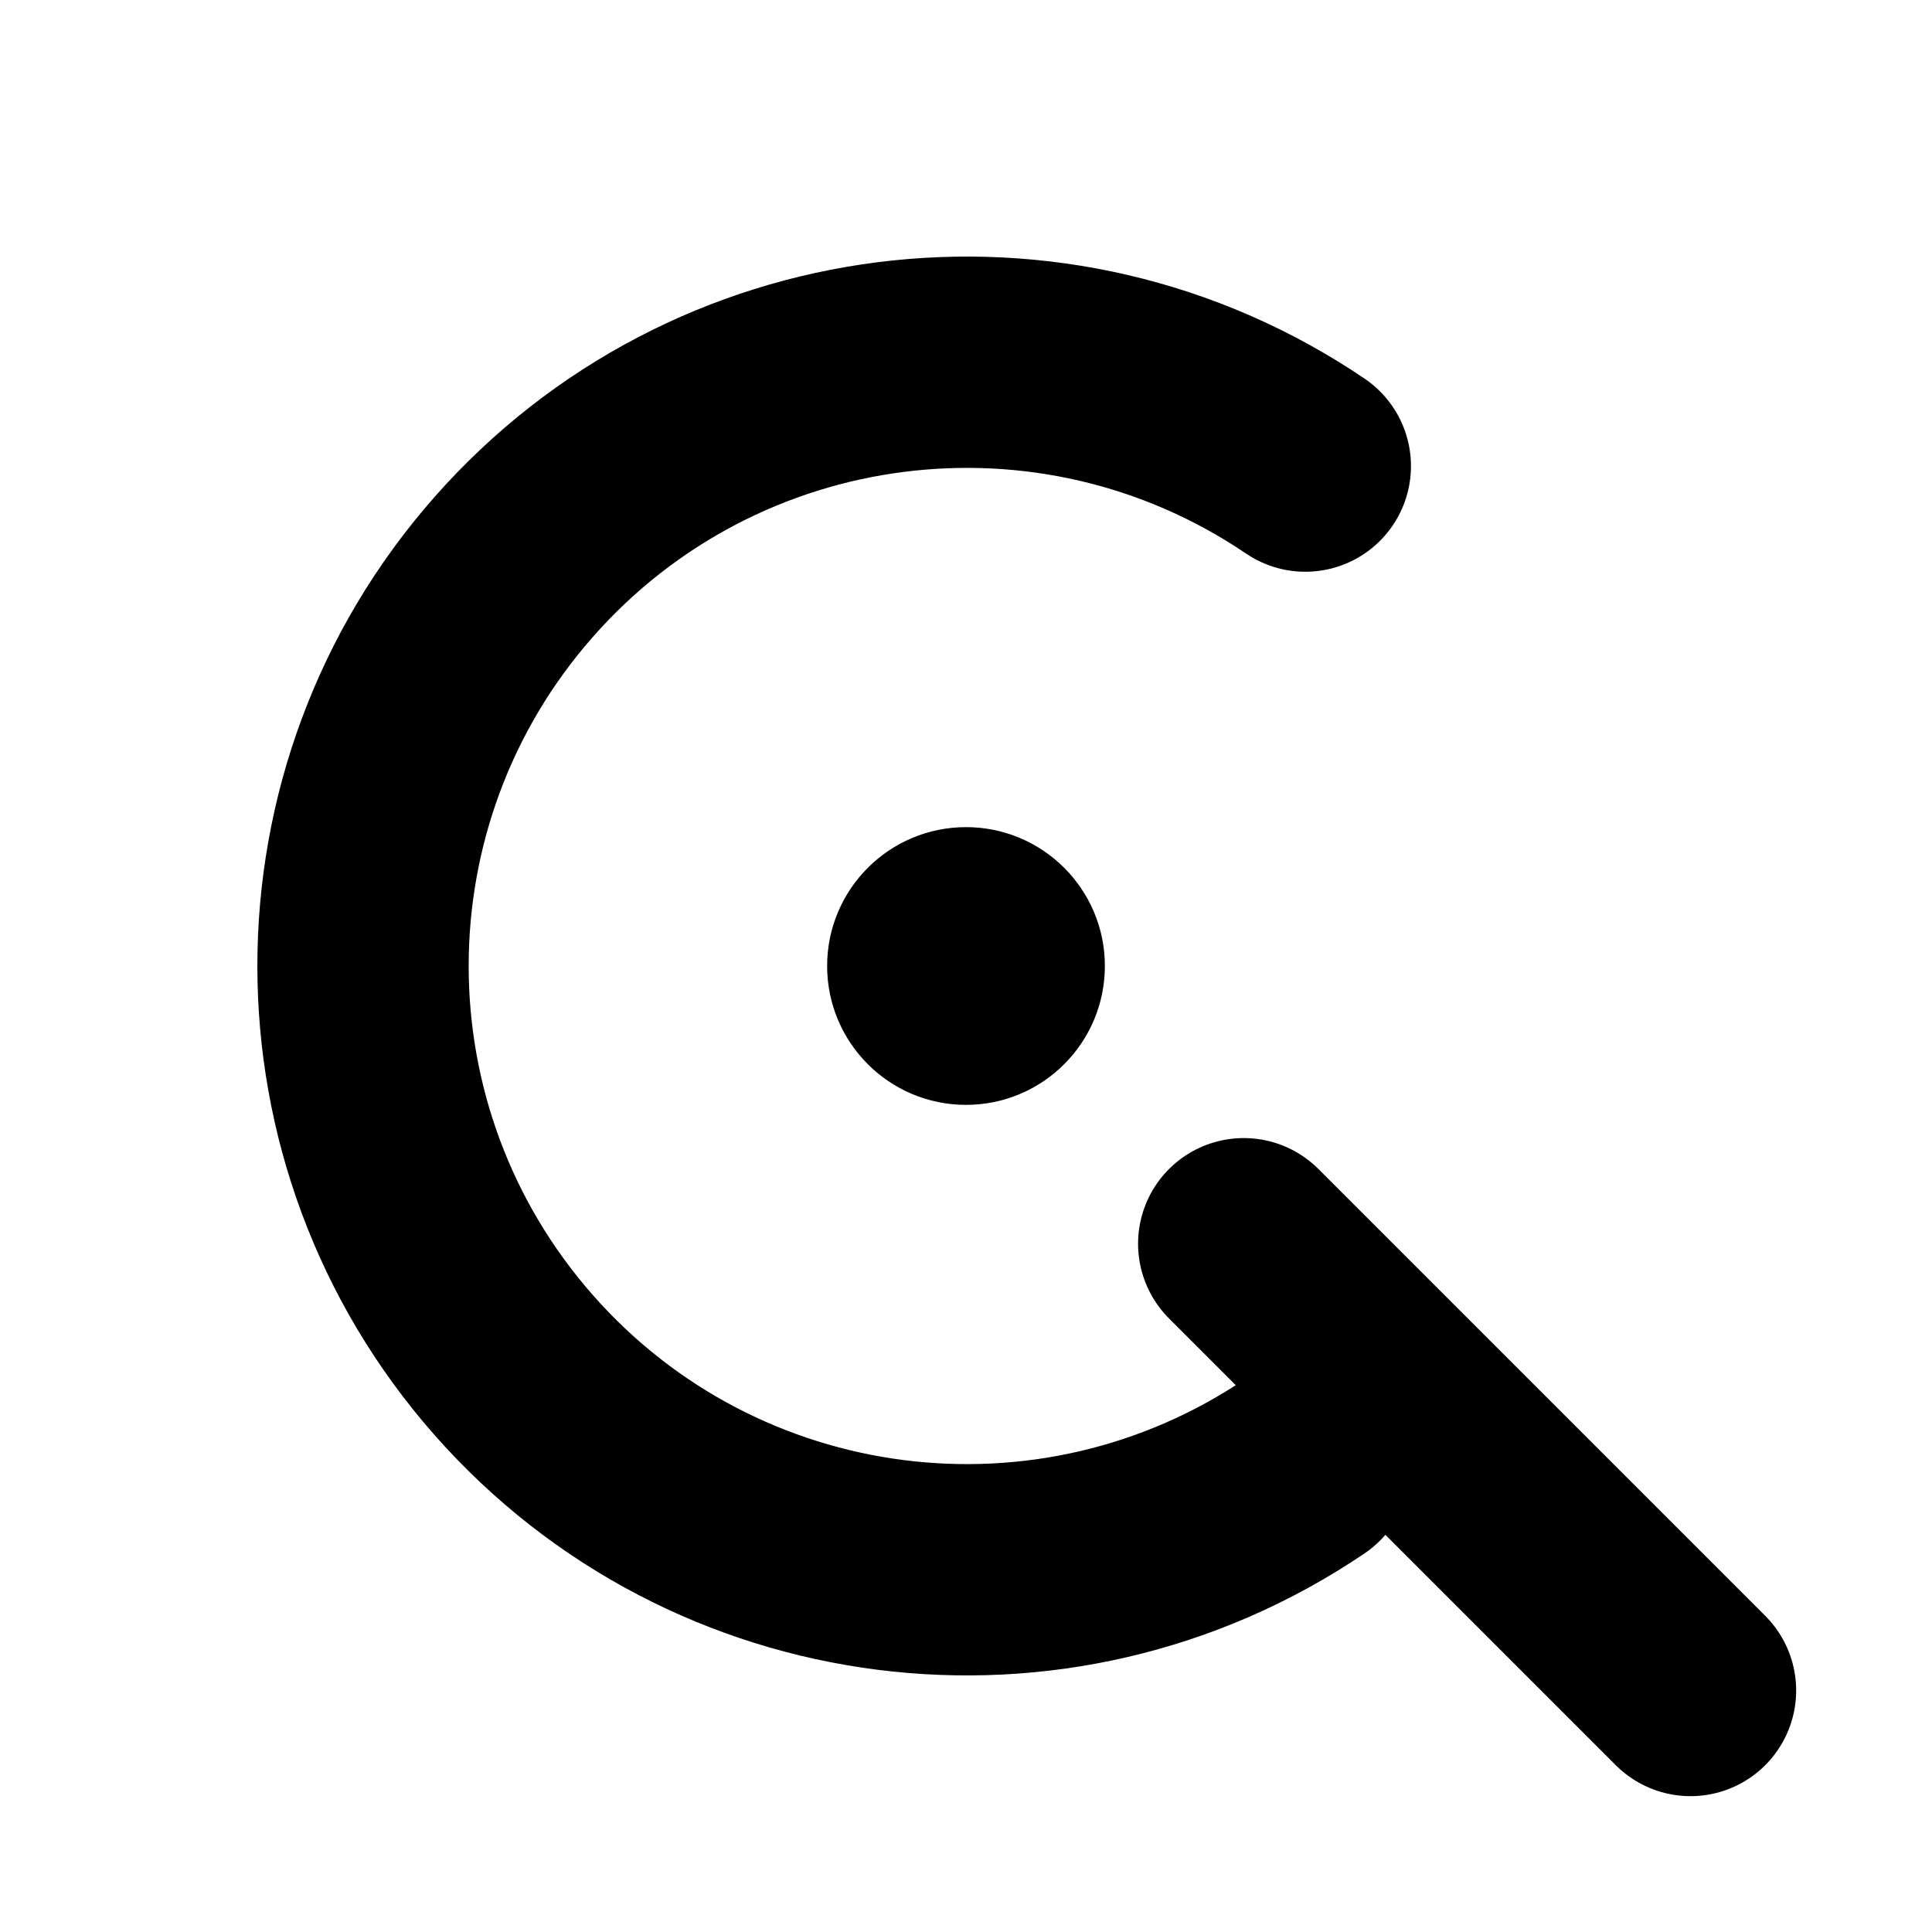
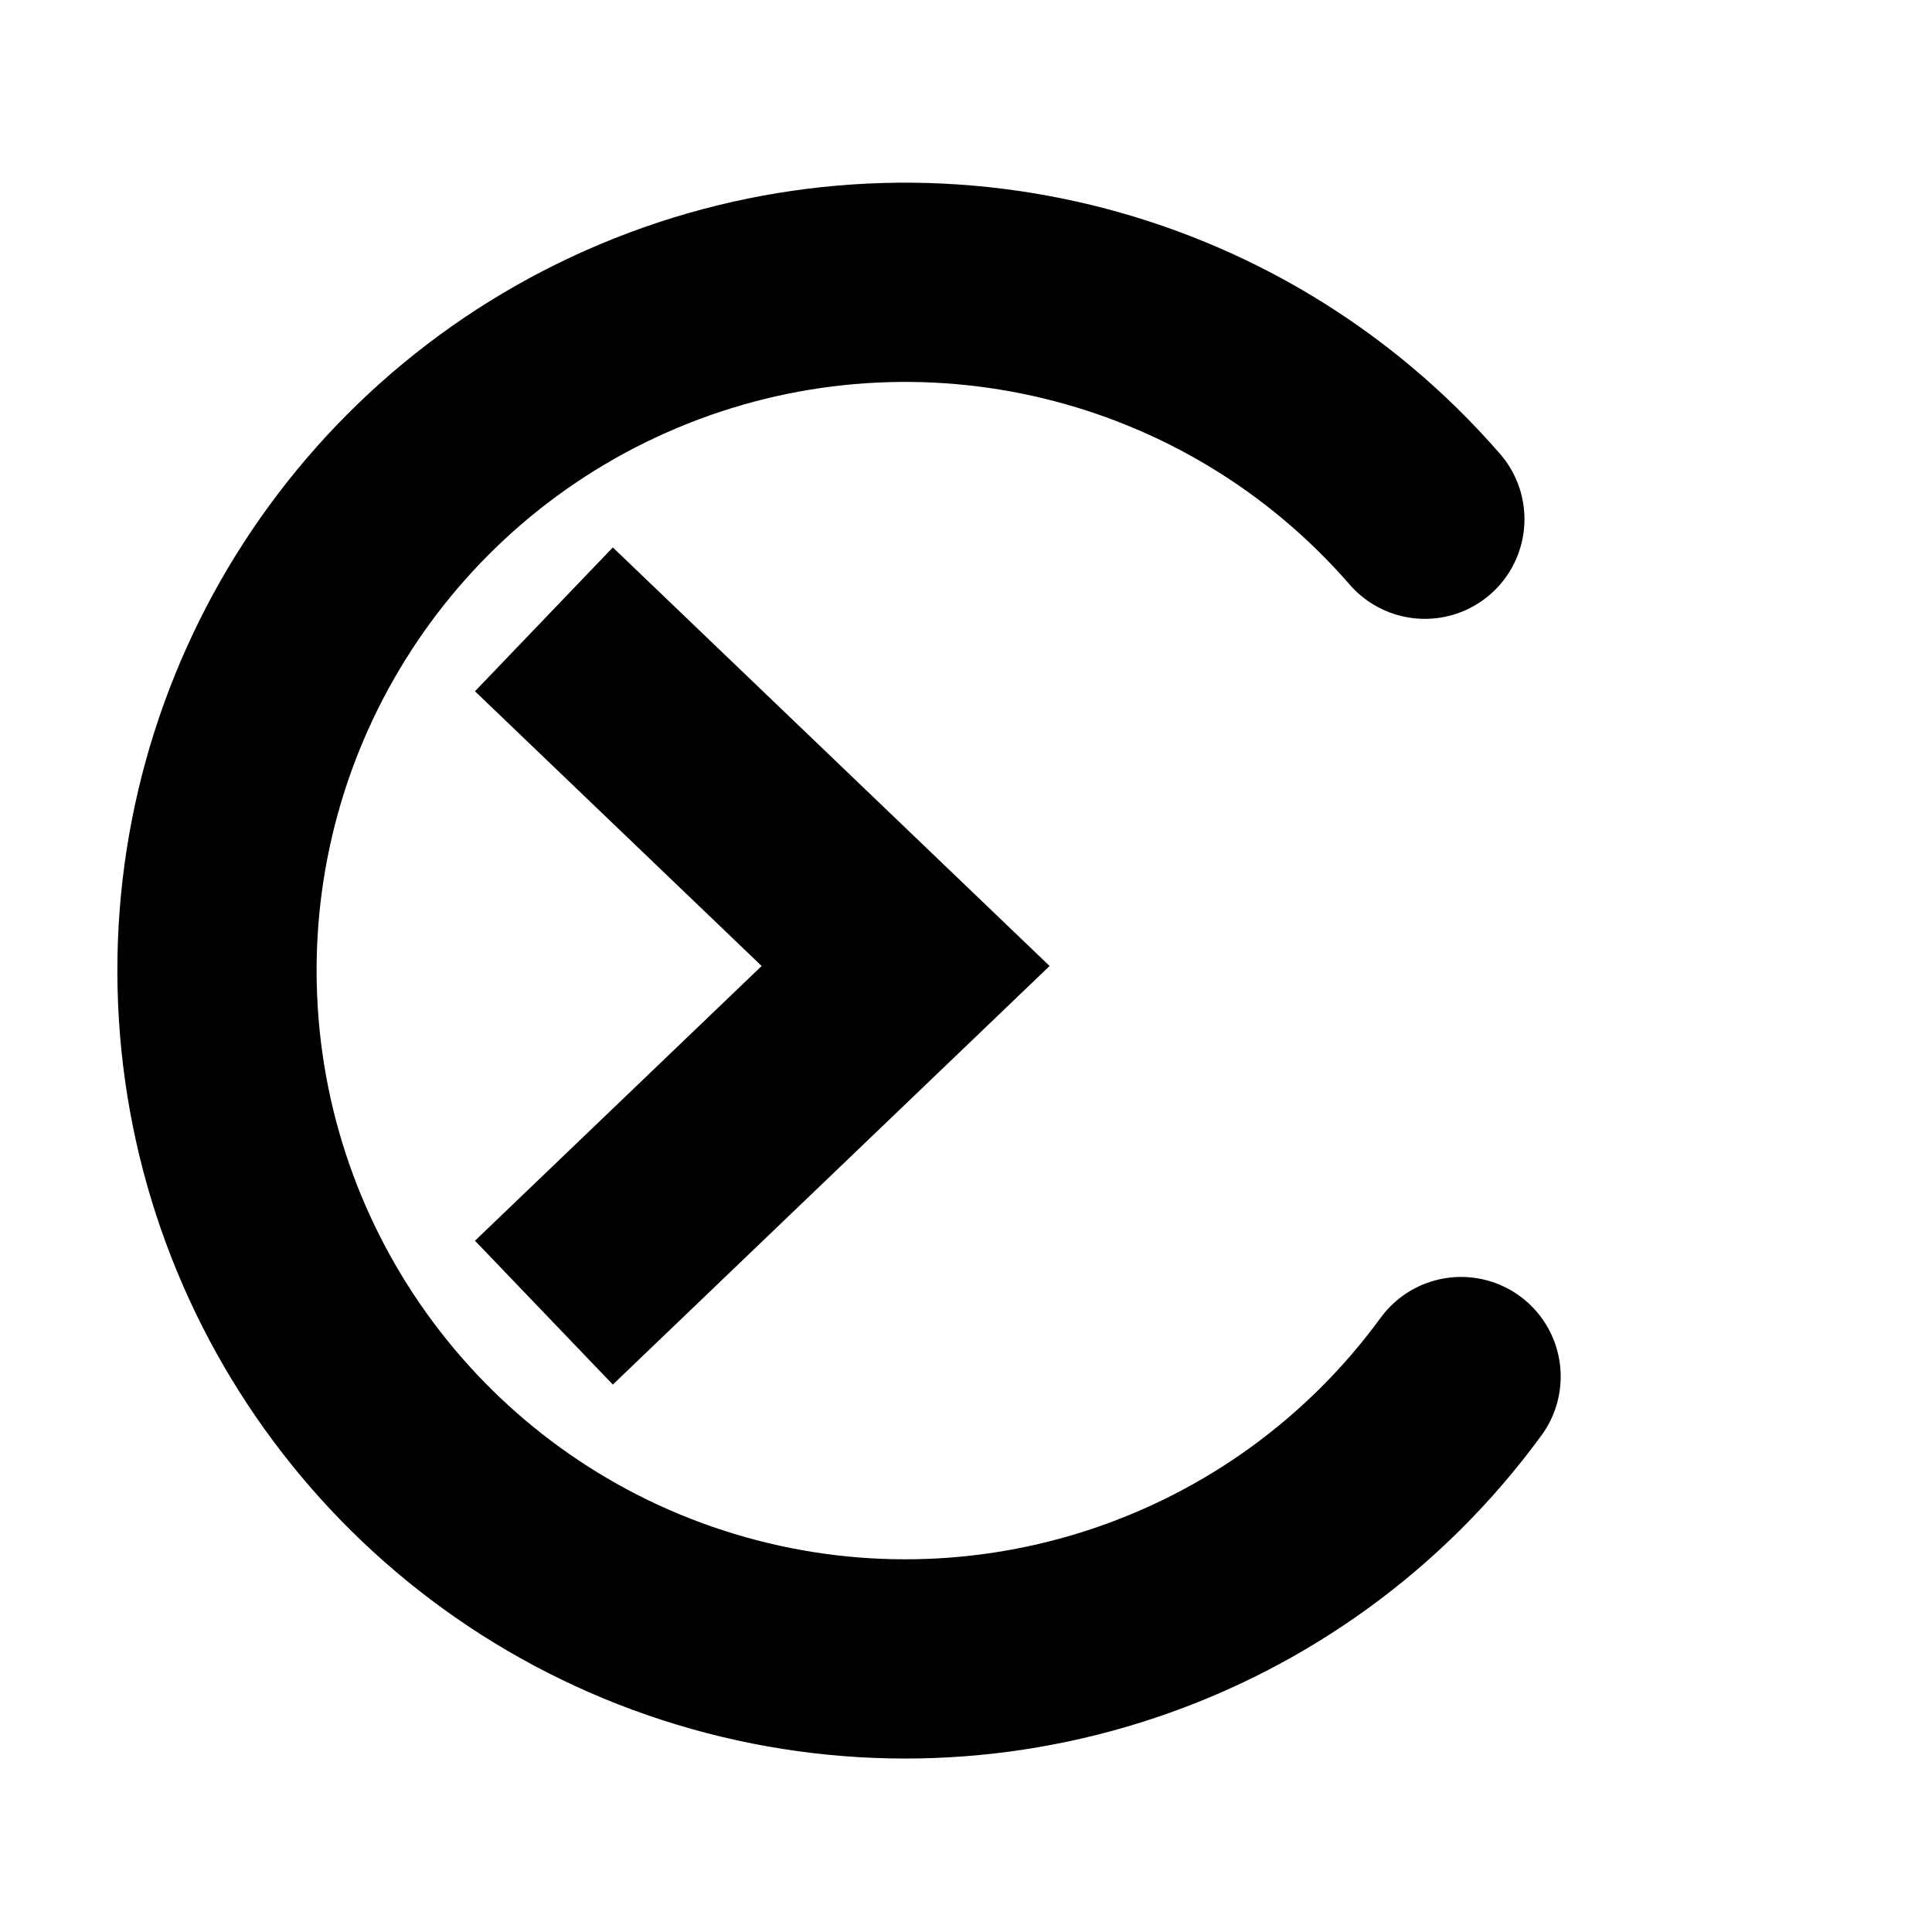
<svg xmlns="http://www.w3.org/2000/svg" width="16" height="16" viewBox="0 0 16 16">
-   <path d="M10.81 12.14A5 5 0 1 1 10.81 3.86" fill="none" stroke="#000" stroke-width="1.75" stroke-linecap="round" />
-   <path d="M10.3 10.3L14 14" stroke="#000" stroke-width="1.75" stroke-linecap="round" />
-   <circle cx="8" cy="8" r="1.15" fill="#000" />
+   <path d="M11.8 4.3A5.7 5.7 0 1 0 12.1 11.4" fill="none" stroke="#000" stroke-width="1.65" stroke-linecap="round" />
+   <path d="M5.1 5.7L7.5 8L5.1 10.3" fill="none" stroke="#000" stroke-width="1.65" stroke-linecap="square" stroke-linejoin="miter" />
</svg>
